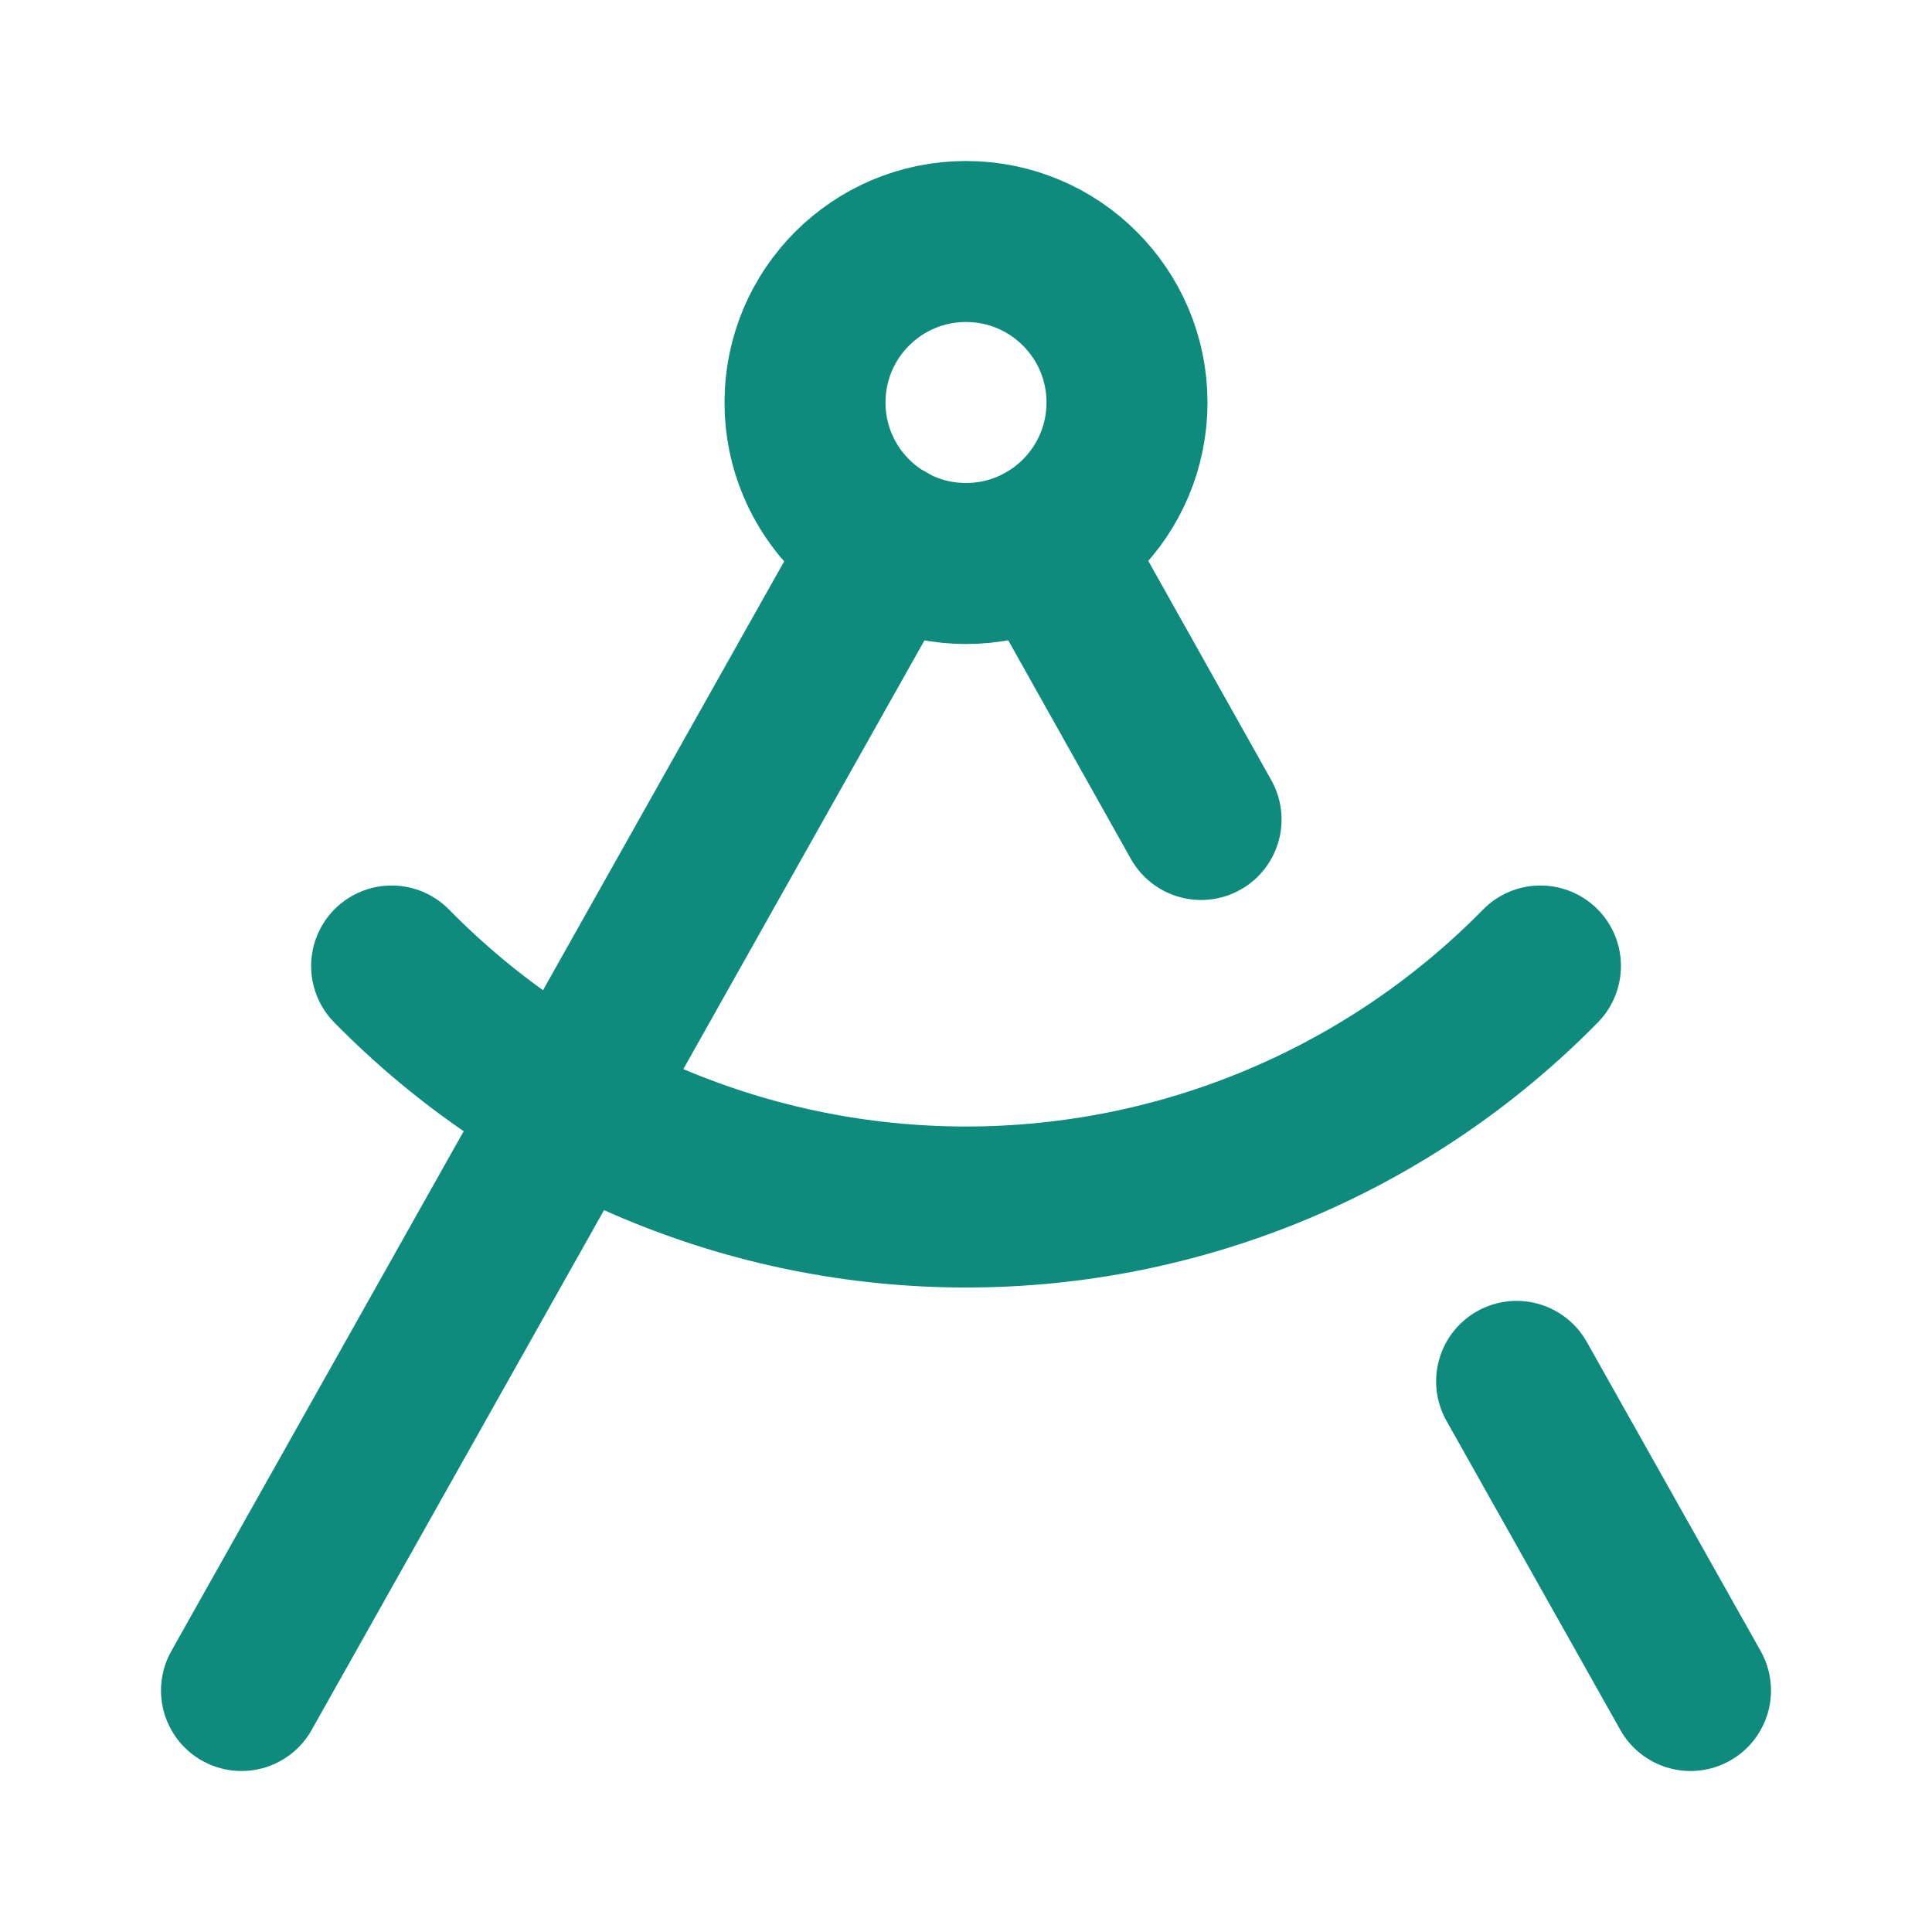
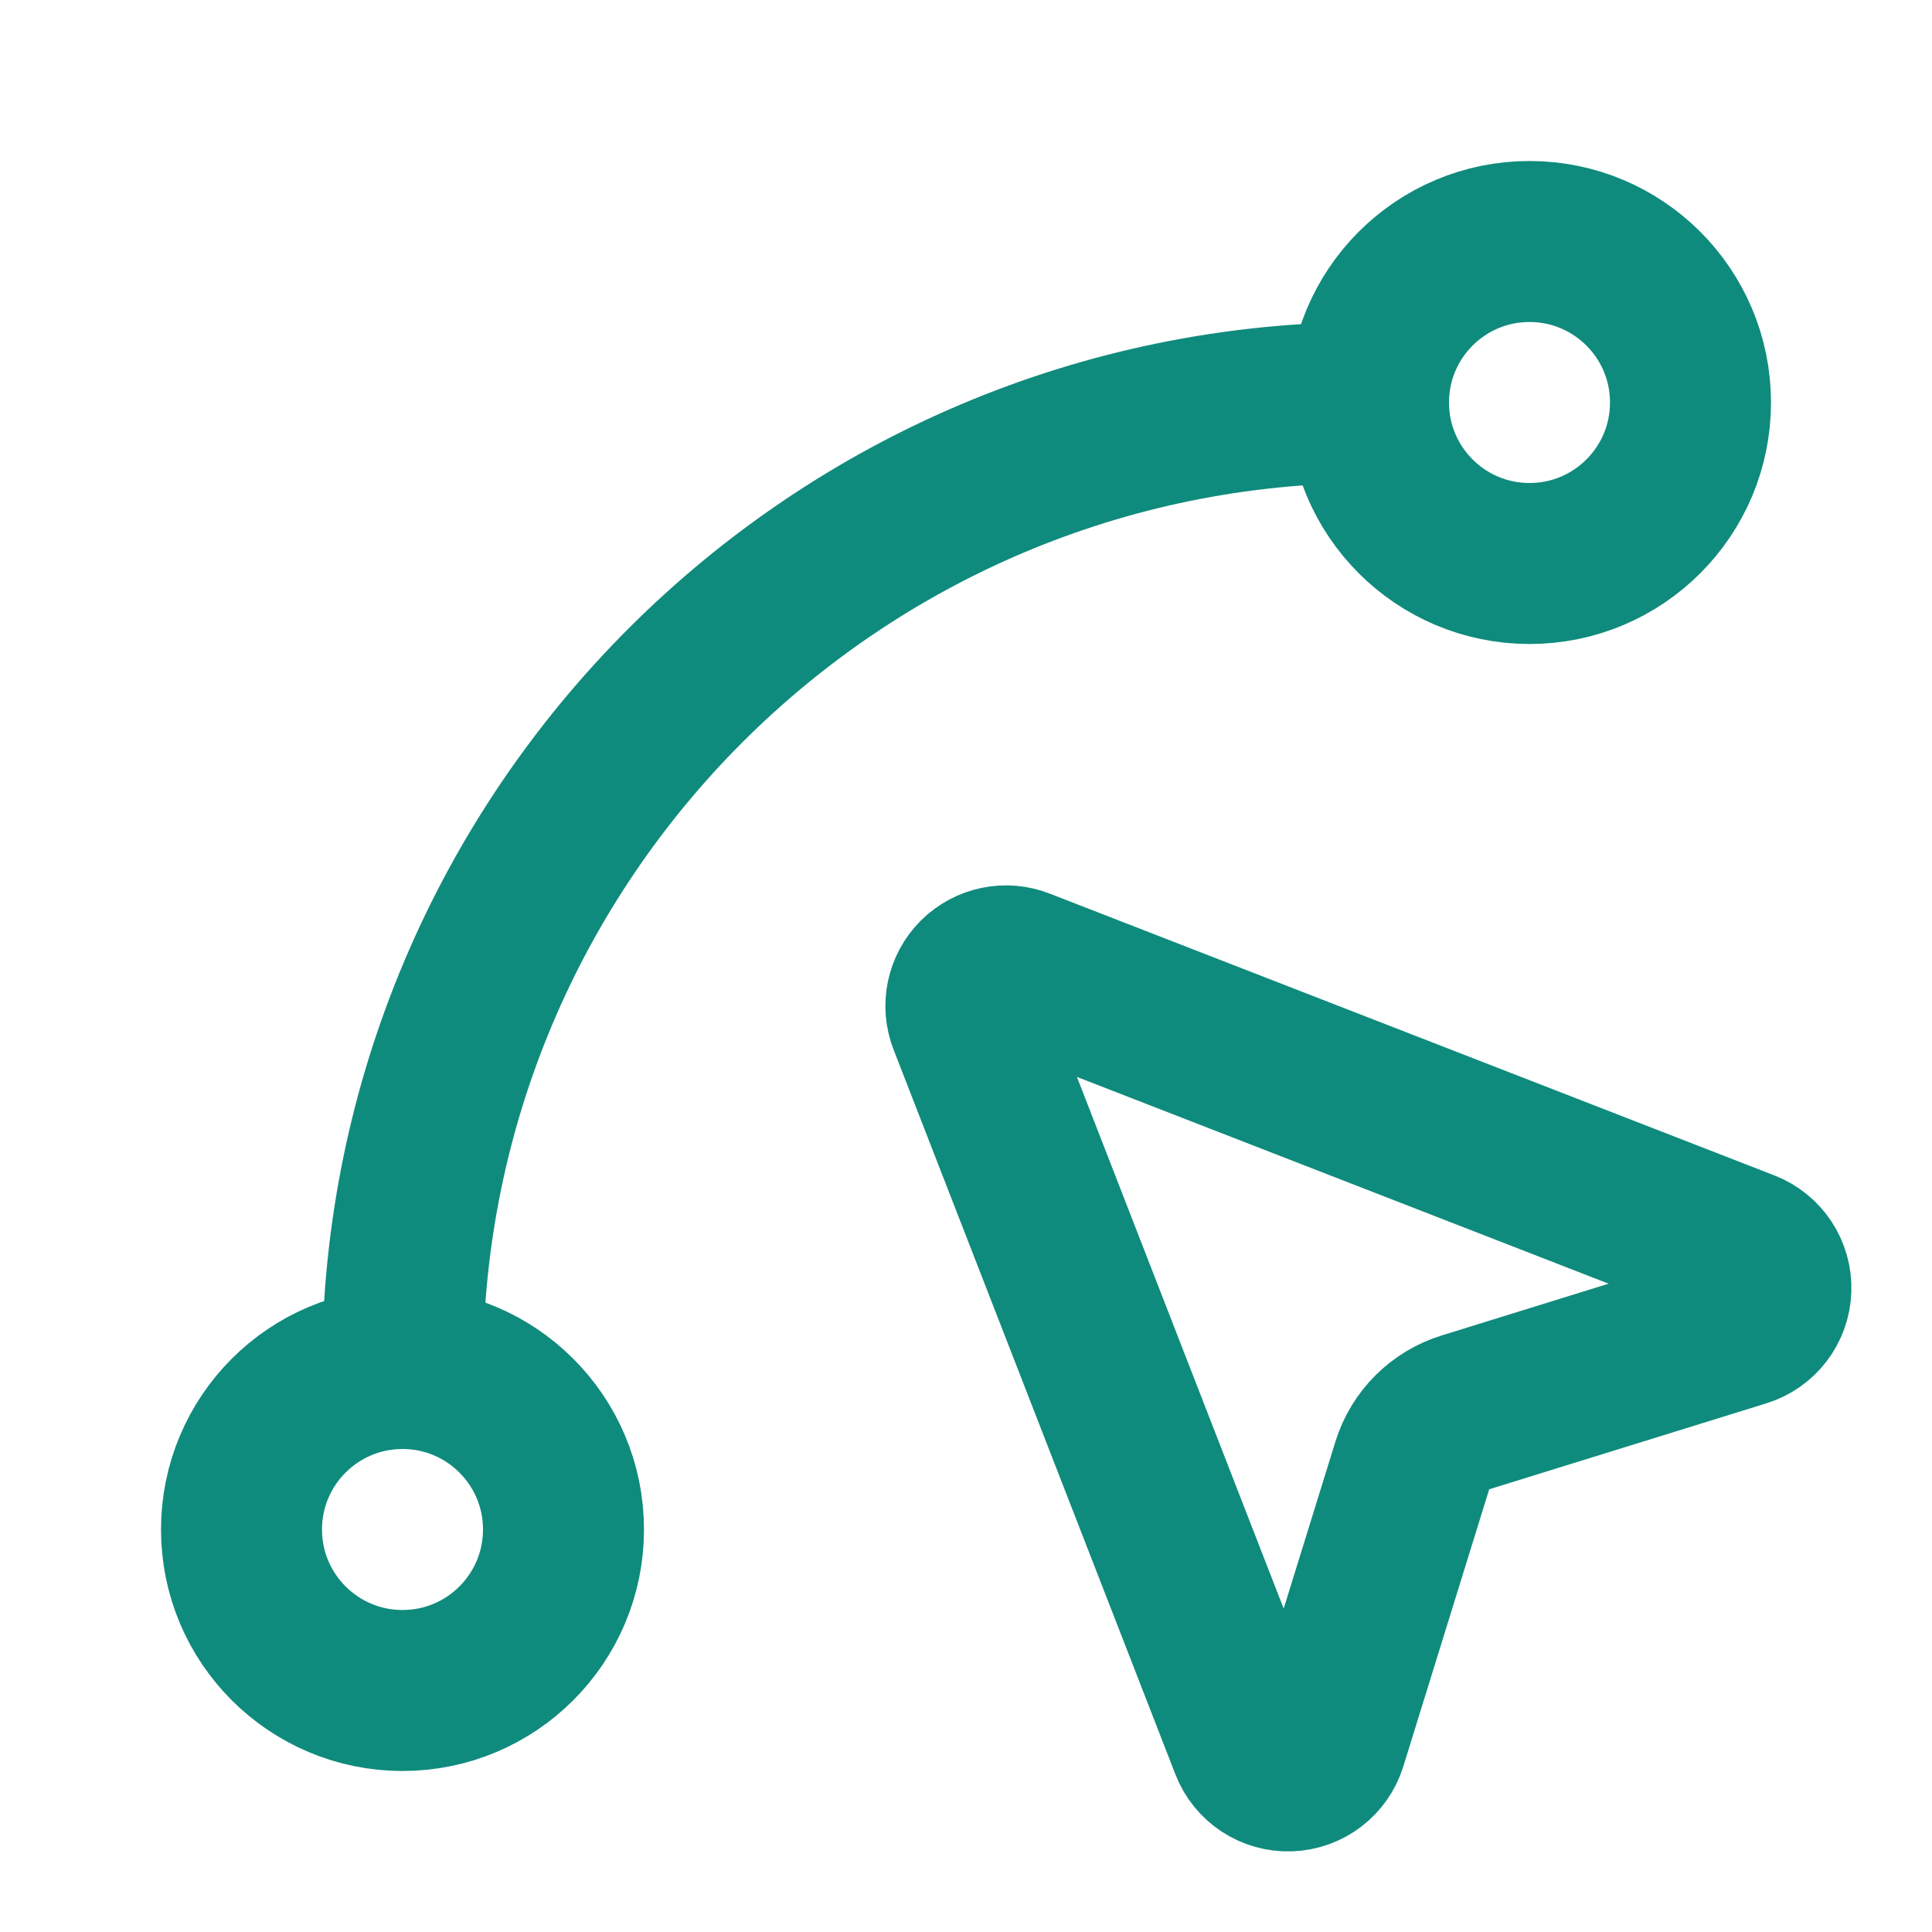
<svg xmlns="http://www.w3.org/2000/svg" viewBox="0 0 24 24" fill="none" stroke="#0f8b7d" stroke-width="2" stroke-linecap="round" stroke-linejoin="round">
-   <path d="m12.99 6.74 1.93 3.44" />
-   <path d="M19.136 12a10 10 0 0 1-14.271 0" />
-   <path d="m21 21-2.16-3.84" />
-   <path d="m3 21 8.02-14.26" />
-   <circle cx="12" cy="5" r="2" />
+   <path d="M12.034 12.681a.498.498 0 0 1 .647-.647l9 3.5a.5.5 0 0 1-.033.943l-3.444 1.068a1 1 0 0 0-.66.66l-1.067 3.443a.5.5 0 0 1-.943.033z" />
+   <path d="M5 17A12 12 0 0 1 17 5" />
+   <circle cx="19" cy="5" r="2" />
+   <circle cx="5" cy="19" r="2" />
</svg>
